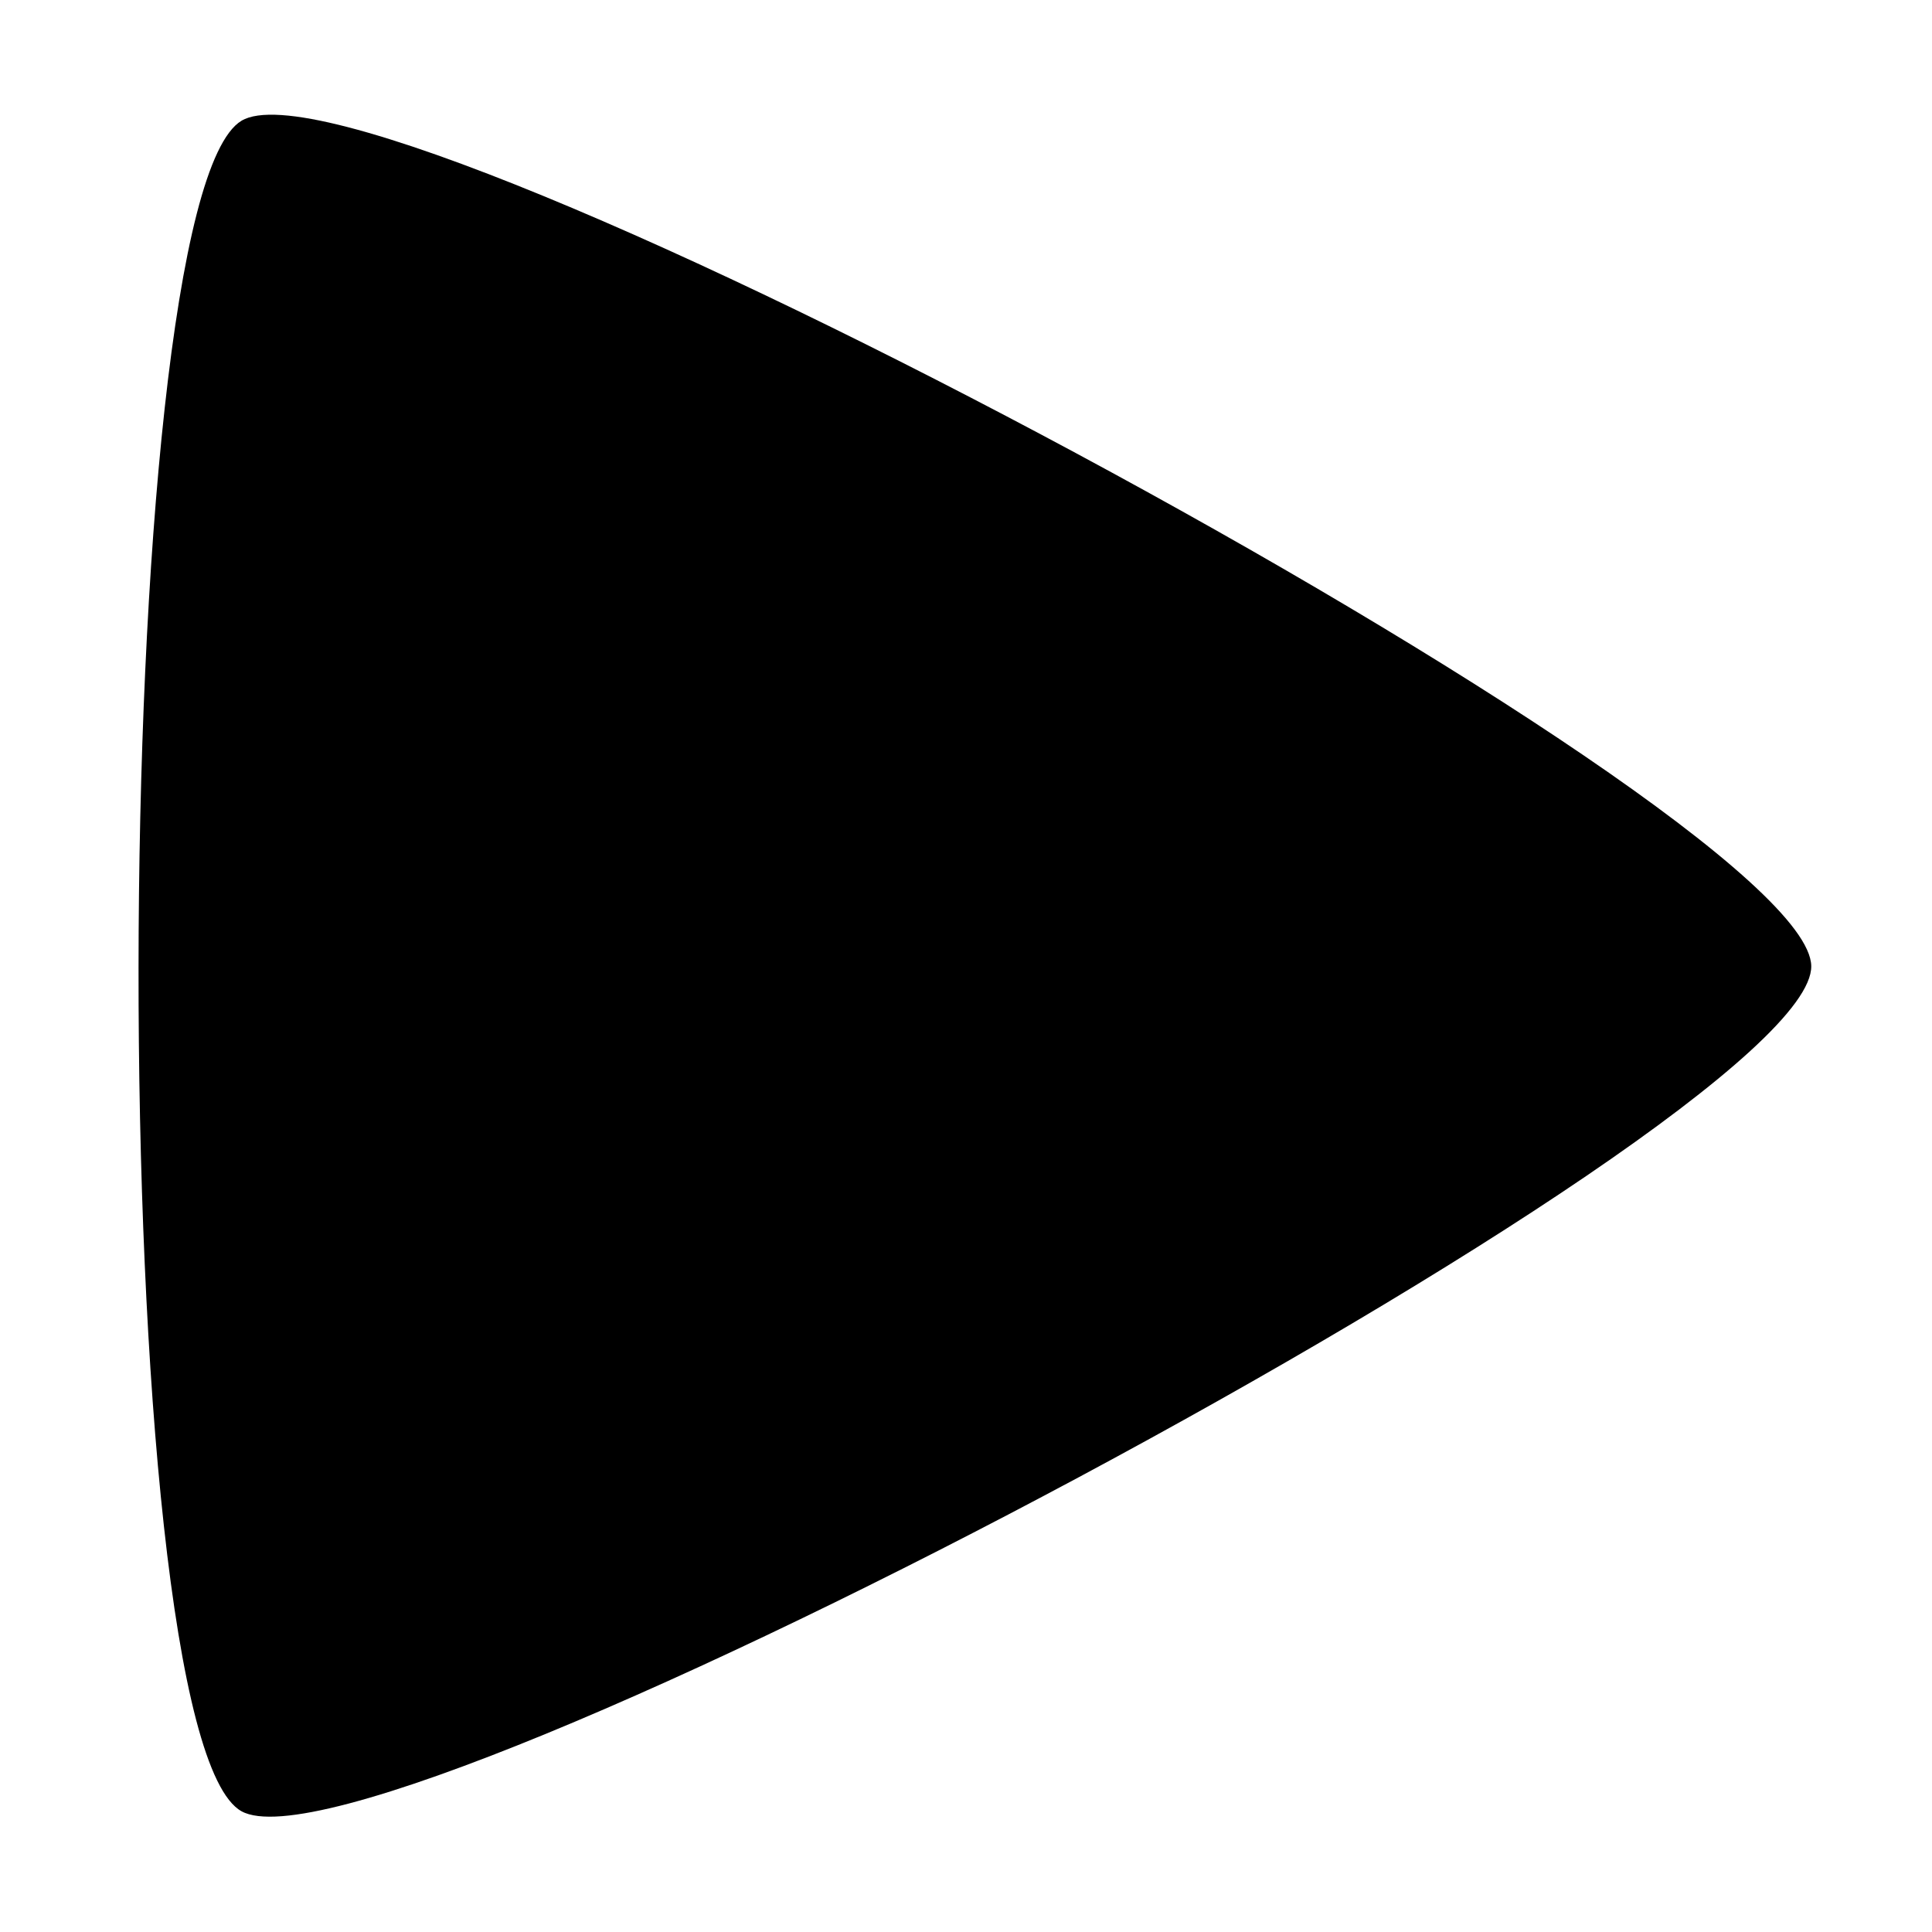
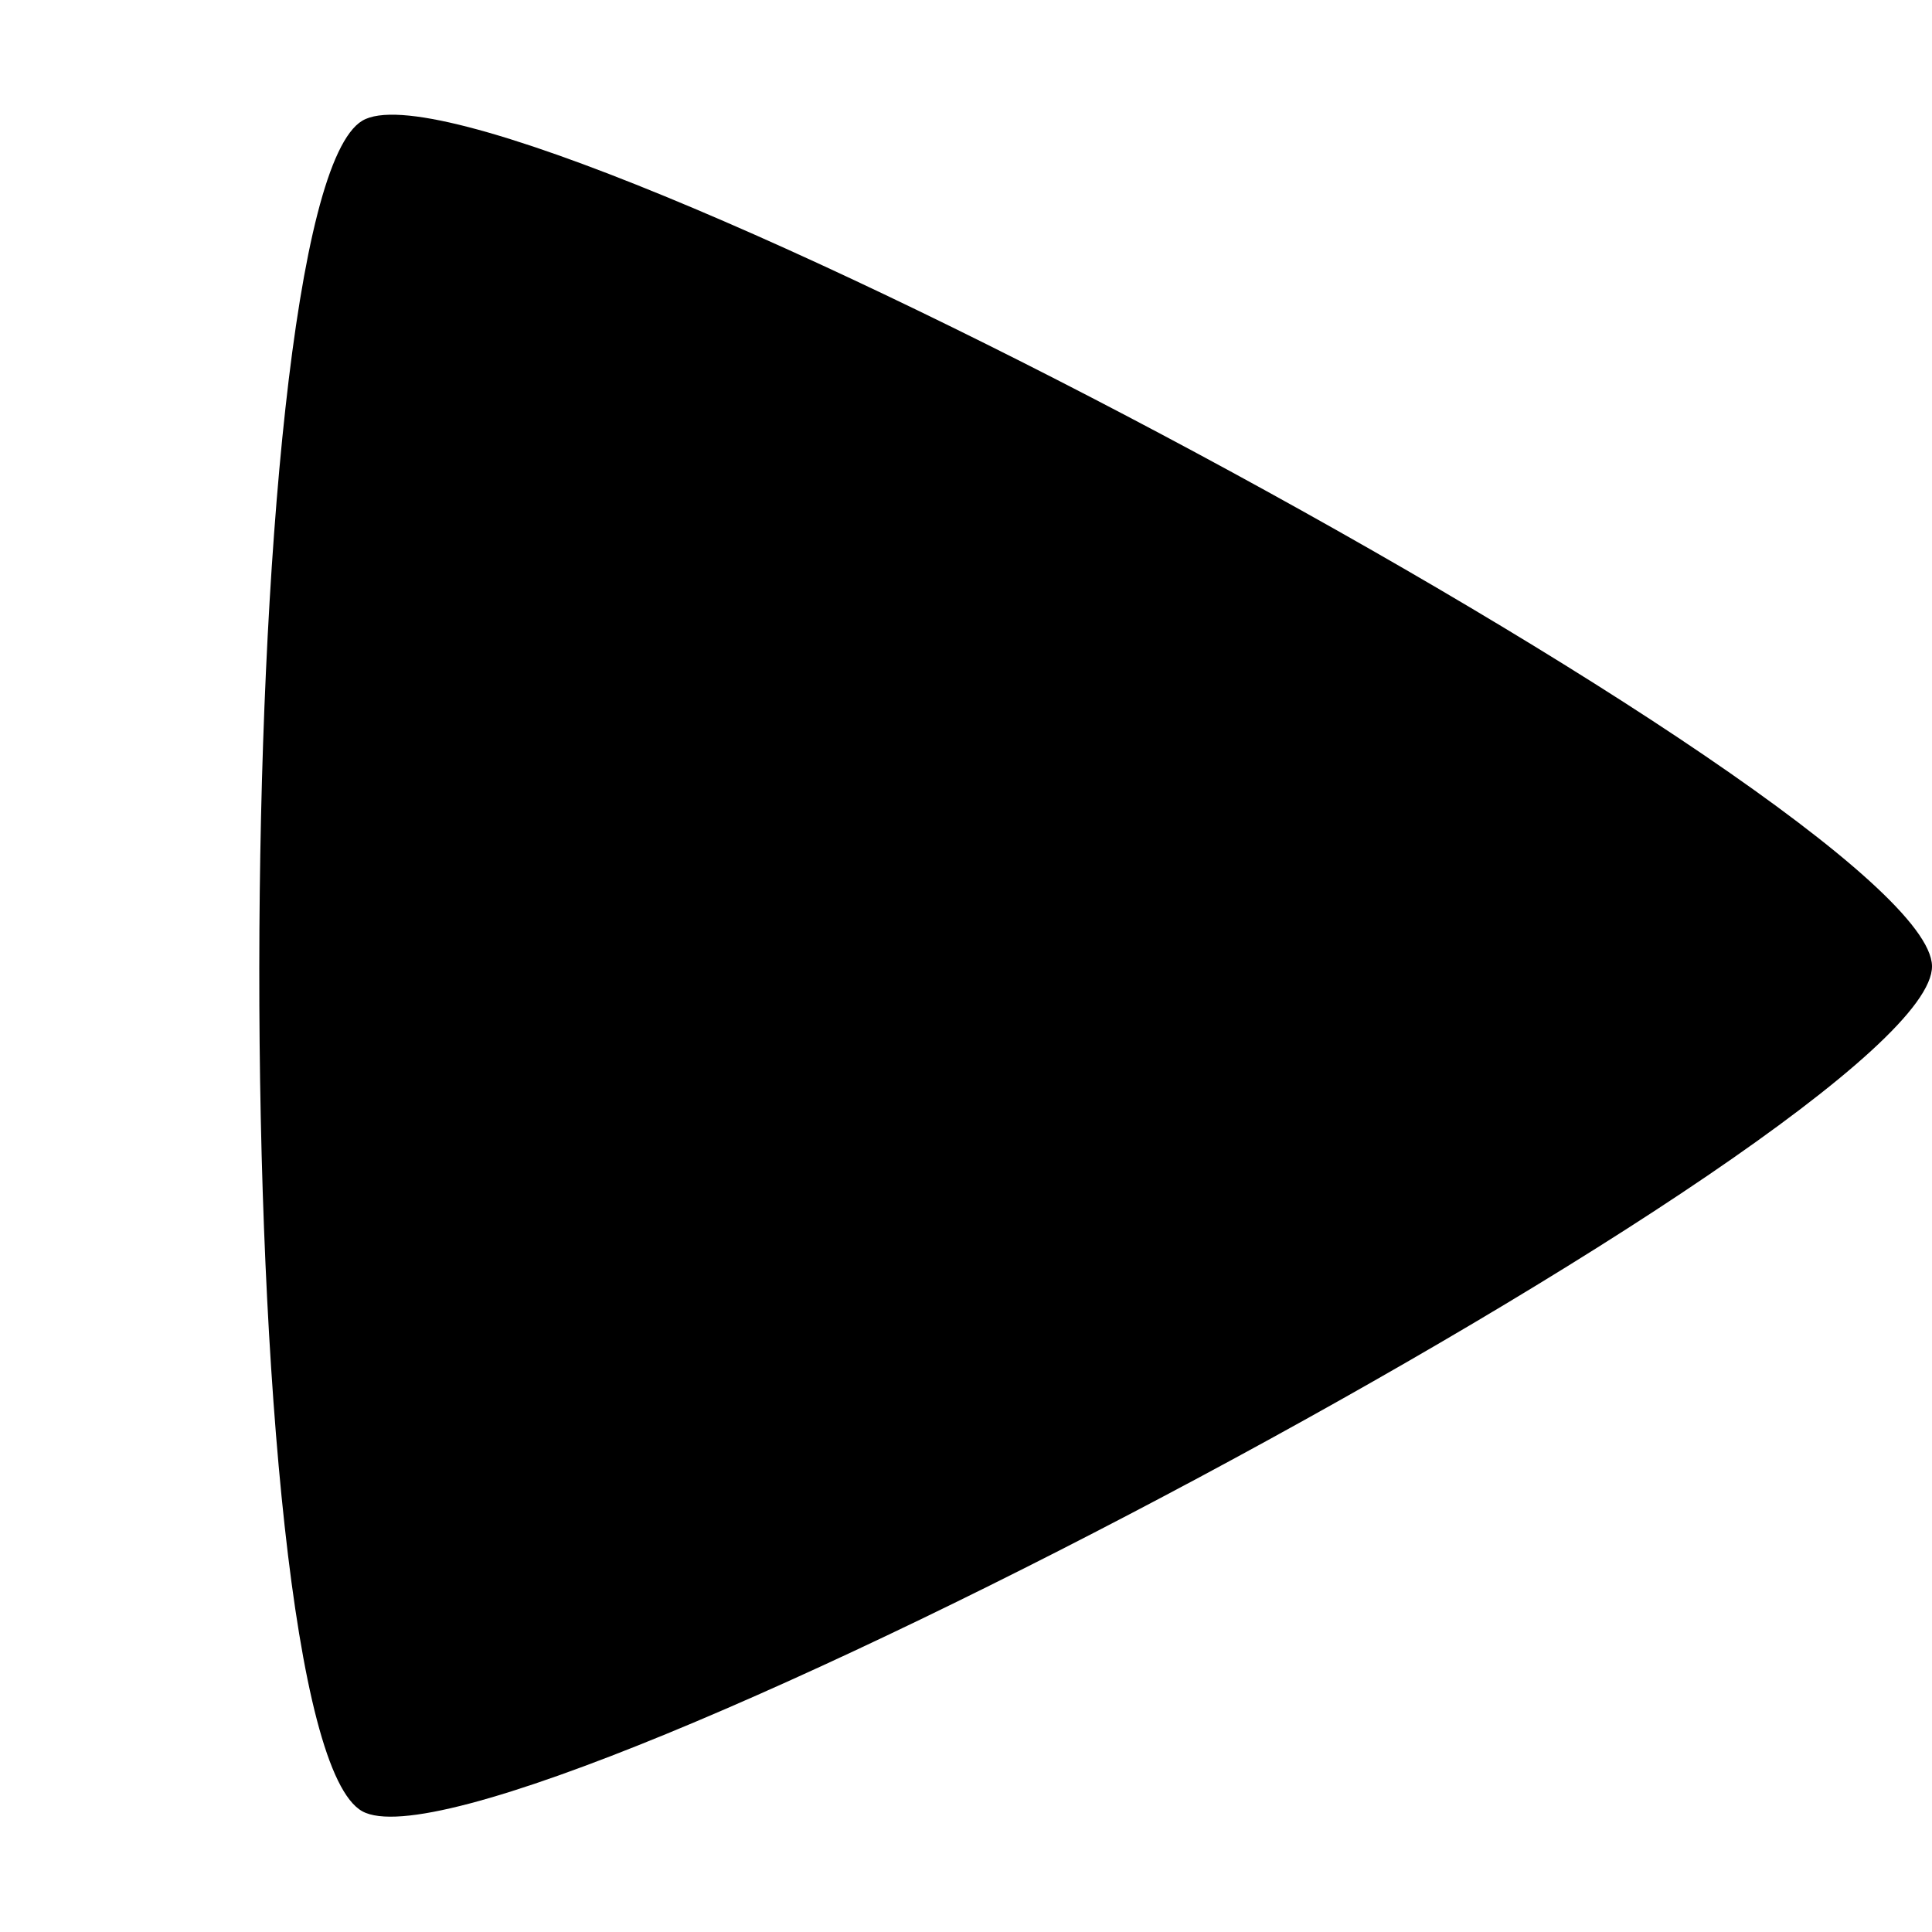
<svg xmlns="http://www.w3.org/2000/svg" width="128" height="128" id="svg2" version="1.1">
  <defs id="defs4">
    <pattern patternUnits="userSpaceOnUse" width="72" height="112" patternTransform="translate(64,916.3622)" id="pattern3607">
      <path style="fill:#000000;fill-opacity:1;stroke:#000000;stroke-width:16;stroke-linecap:round;stroke-linejoin:round;stroke-miterlimit:4;stroke-opacity:1;stroke-dasharray:none" d="M 8,56 48,8 64,8 24,56 l 40,48 -16,0 L 8,56 z" id="path3602" />
    </pattern>
  </defs>
  <g id="layer1" transform="translate(0,-924.3622)">
-     <path transform="translate(0,924.3622)" style="fill:#000000;fill-opacity:1;fill-rule:nonzero;stroke:none" d="M 16,8 C 25.007,2.596 119.823,53.498 120,64 120.177,74.502 25.183,125.098 16,120 6.817,114.902 6.993,13.404 16,8 z" id="path5043" />
+     <path style="fill:#000000;fill-opacity:1;fill-rule:nonzero;stroke:none" d="m 24,932.362 c 9.007,-5.404 103.823,45.498 104,56 0.177,10.502 -94.817,61.098 -104,56 -9.183,-5.098 -9.007,-106.596 0,-112 z" id="path5043" />
  </g>
</svg>
